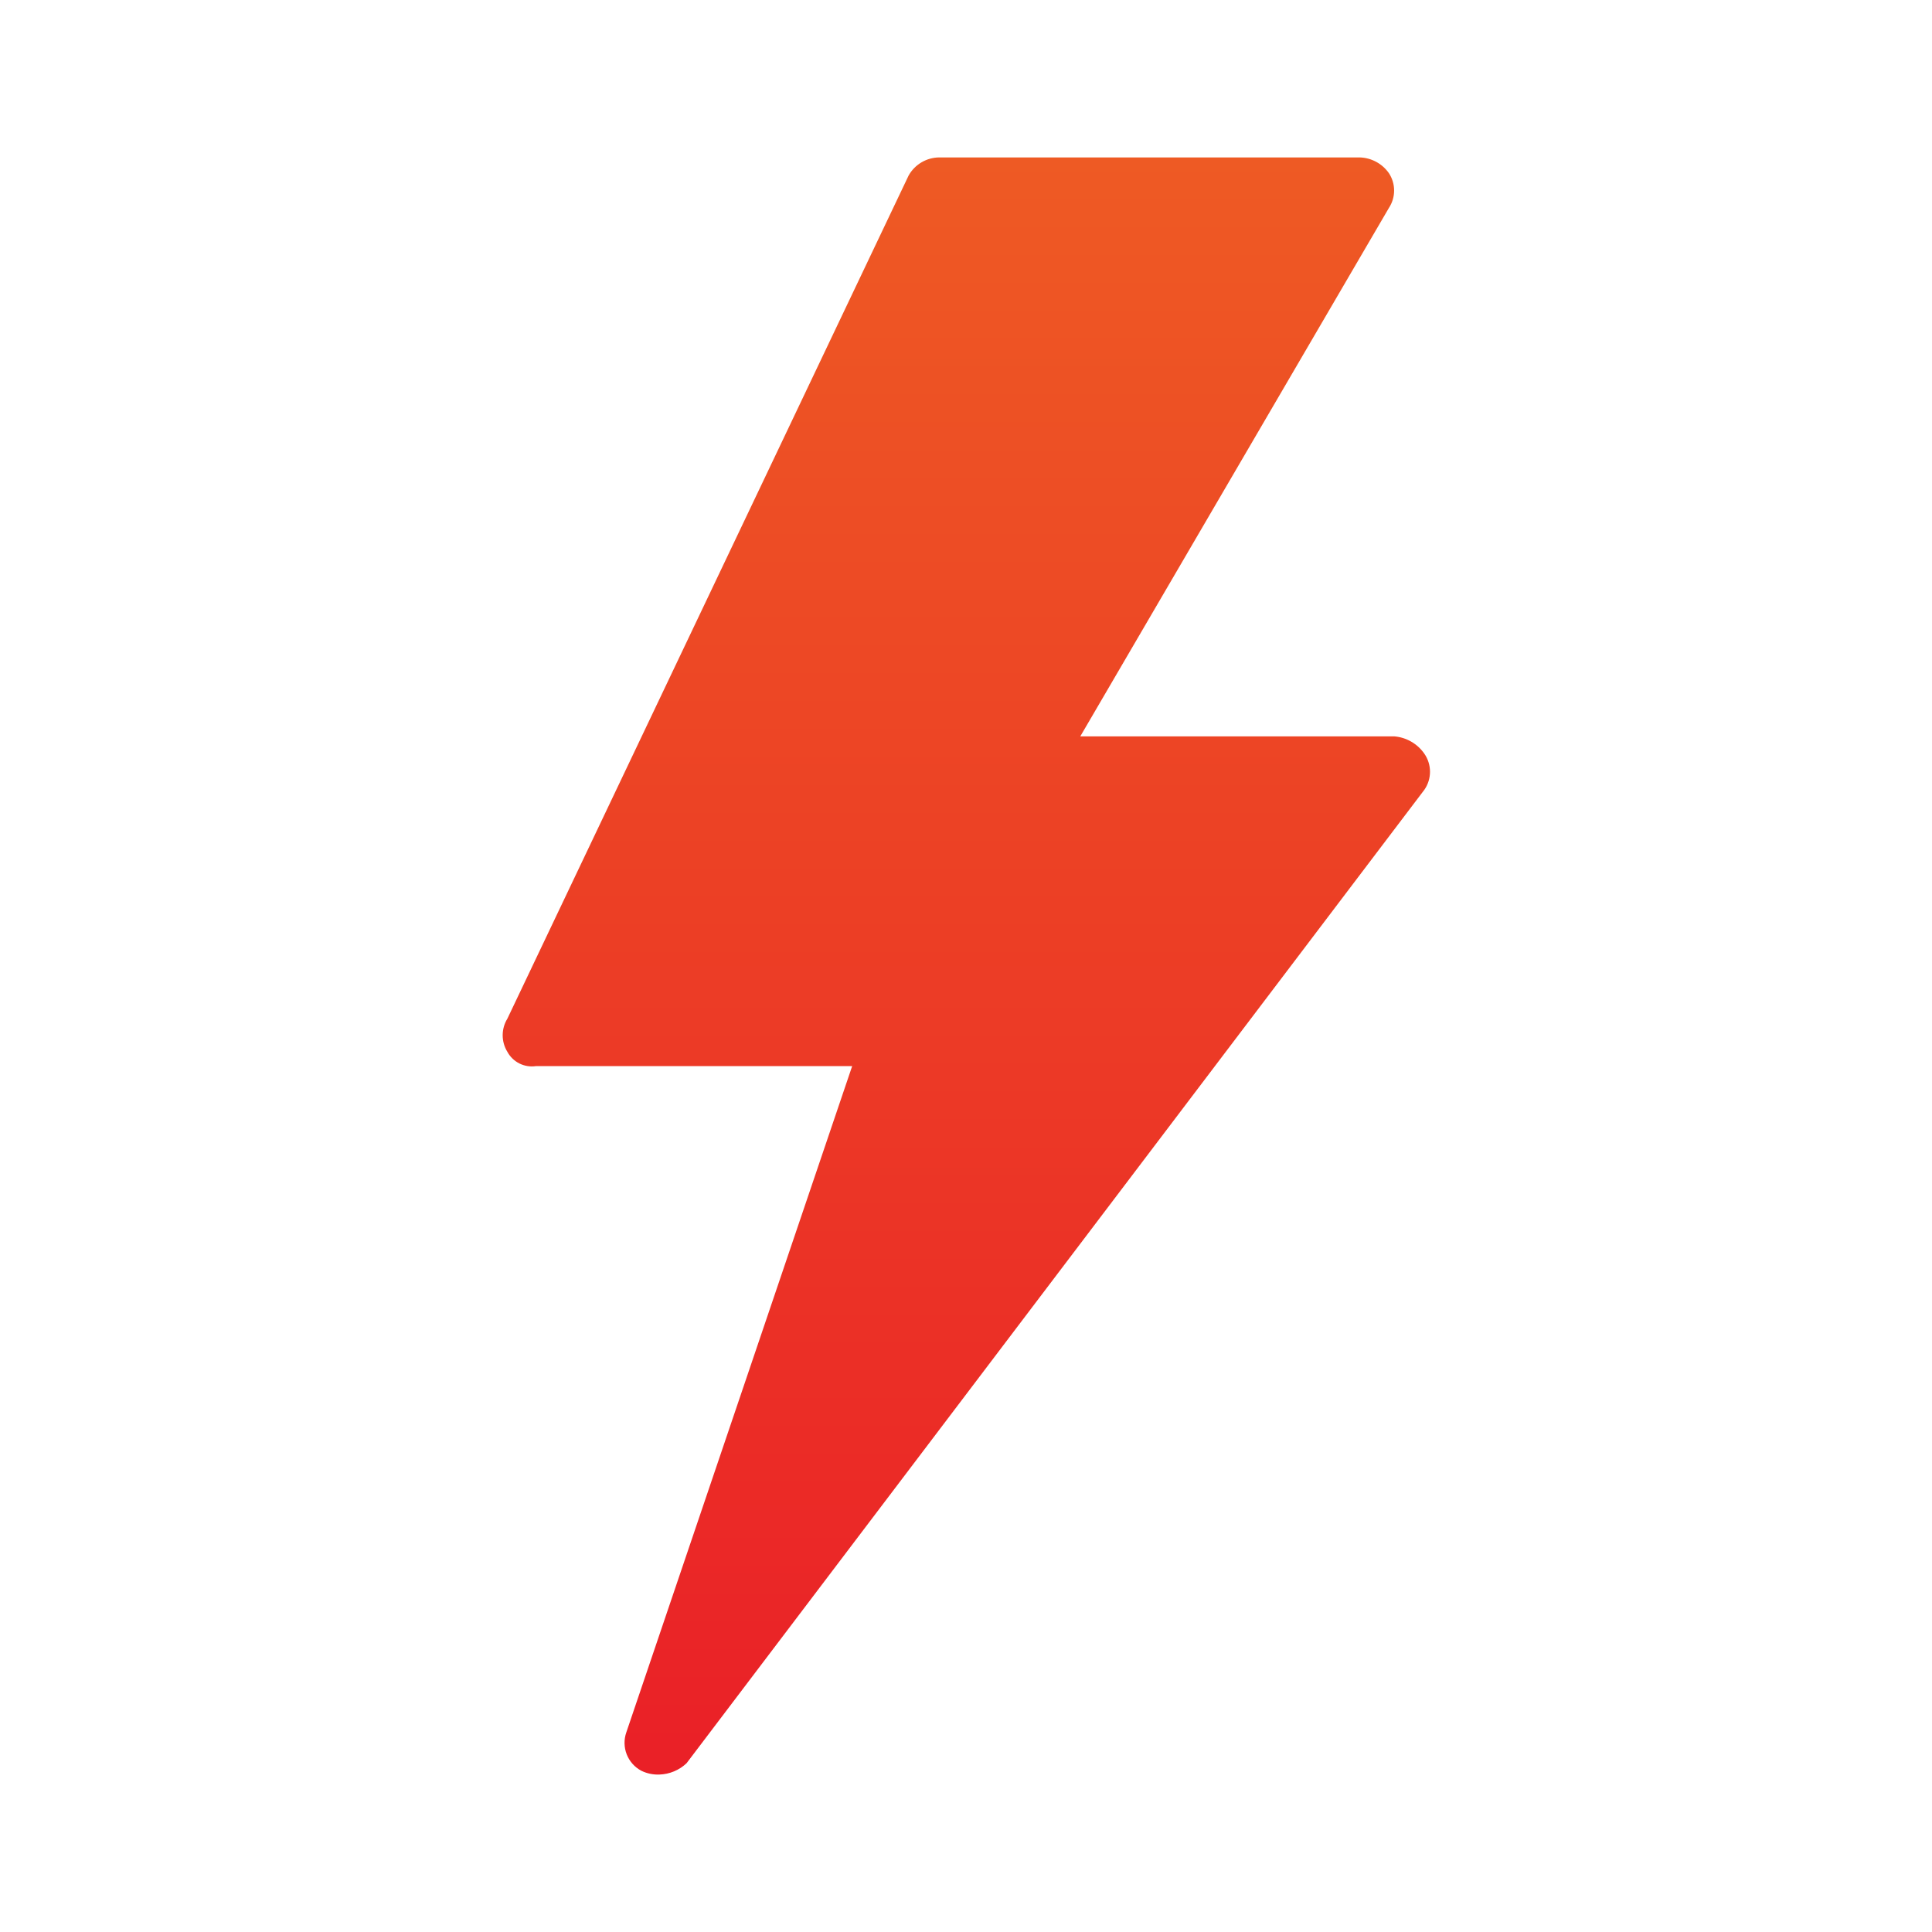
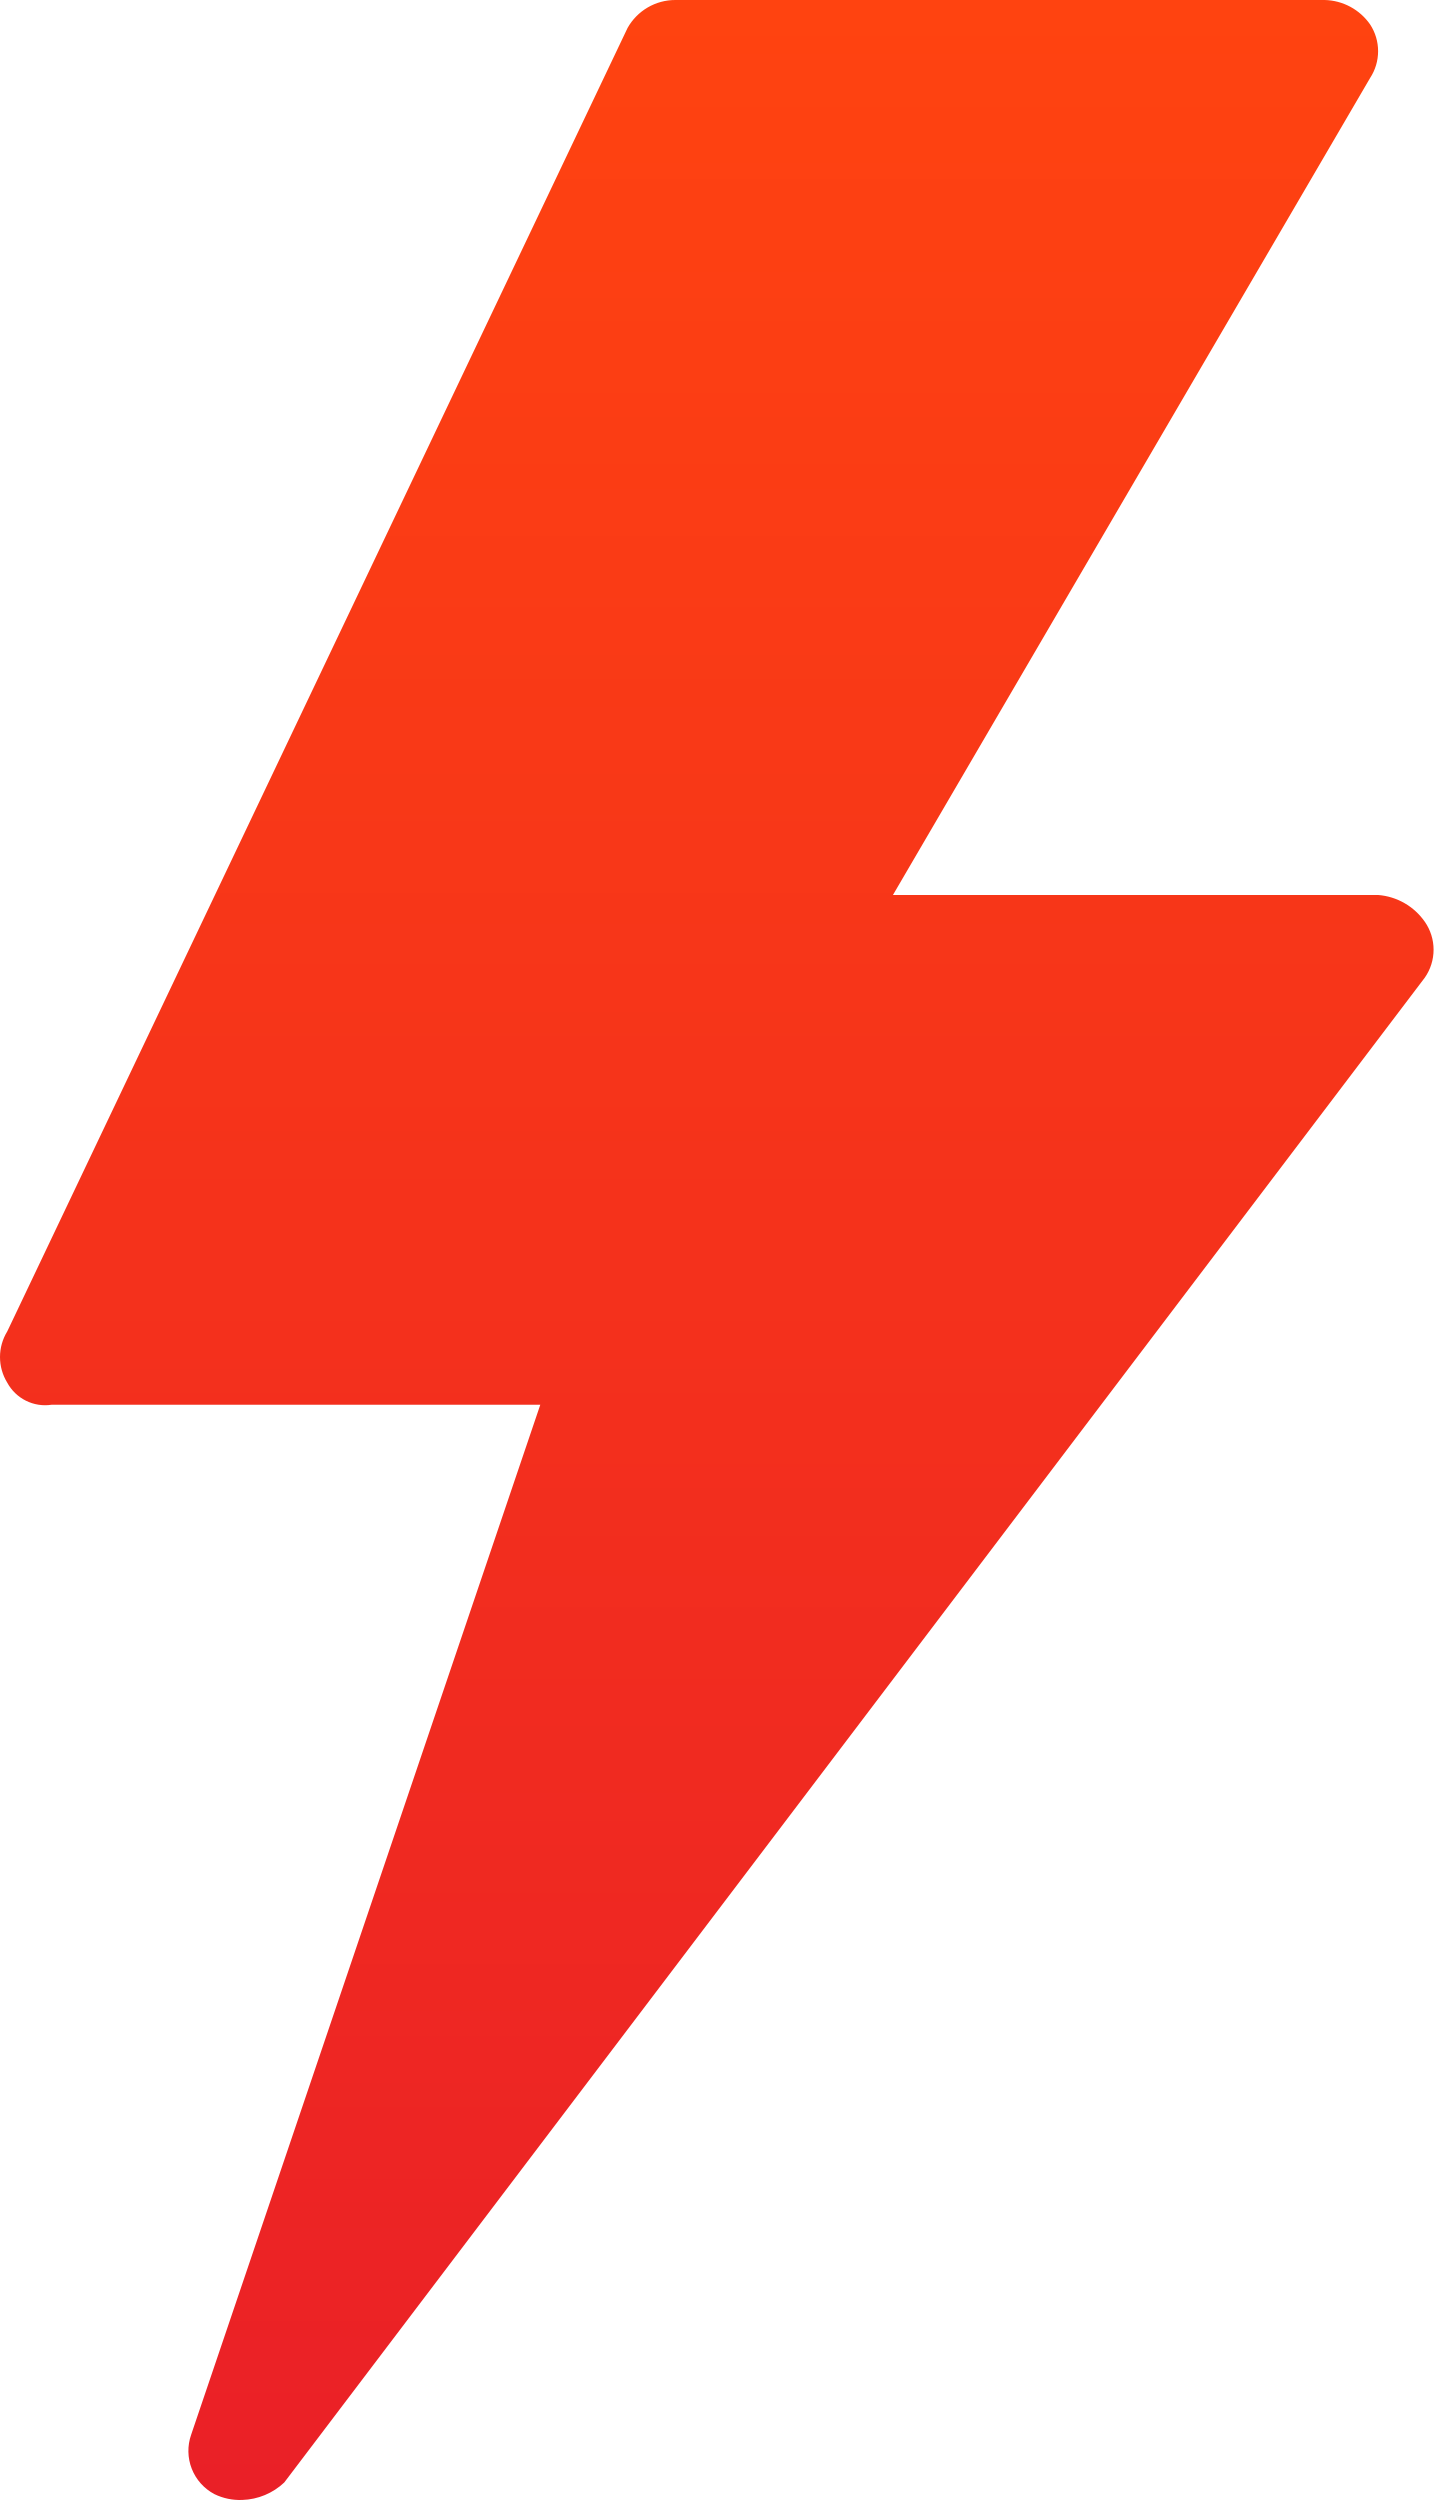
- <svg xmlns="http://www.w3.org/2000/svg" width="1080" height="1080" viewBox="0 0 1080 1080" fill="none">
-   <path d="M796.212 421.312C794.295 418.555 791.792 416.257 788.881 414.583C785.971 412.909 782.725 411.901 779.379 411.631H603.885L776.433 116.196C778.317 113.319 779.32 109.955 779.32 106.517C779.32 103.078 778.317 99.715 776.433 96.838C774.584 94.179 772.134 91.994 769.282 90.458C766.431 88.923 763.258 88.081 760.02 88H525.187C521.673 87.999 518.222 88.934 515.189 90.71C512.157 92.485 509.651 95.036 507.932 98.1L283.619 569.449C281.907 572.234 281 575.439 281 578.708C281 581.977 281.907 585.183 283.619 587.967C285.141 590.781 287.492 593.058 290.354 594.489C293.215 595.92 296.448 596.434 299.612 595.963H476.368L350.114 968.413C348.716 972.406 348.796 976.768 350.341 980.706C351.886 984.645 354.792 987.898 358.531 989.876C361.671 991.406 365.142 992.129 368.632 991.981C374.283 991.798 379.673 989.553 383.782 985.669L796.212 441.512C798.276 438.548 799.382 435.024 799.382 431.412C799.382 427.8 798.276 424.275 796.212 421.312Z" fill="url(#paint0_linear_19_4)" />
+ <svg xmlns="http://www.w3.org/2000/svg" width="519" height="904" viewBox="0 0 519 904" fill="none">
+   <path d="M515.212 333.312C513.295 330.555 510.792 328.257 507.881 326.583C504.971 324.909 501.725 323.901 498.379 323.631H322.885L495.433 28.196C497.317 25.319 498.32 21.956 498.32 18.517C498.32 15.079 497.317 11.715 495.433 8.838C493.584 6.179 491.134 3.994 488.282 2.458C485.431 0.923 482.258 0.081 479.02 7.38729e-07H244.187C240.673 -0.001 237.222 0.934 234.189 2.709C231.157 4.485 228.651 7.036 226.932 10.1L2.619 481.449C0.907 484.234 0 487.439 0 490.708C0 493.977 0.907 497.183 2.619 499.967C4.141 502.781 6.492 505.058 9.354 506.489C12.215 507.92 15.448 508.434 18.612 507.963H195.368L69.114 880.413C67.716 884.406 67.796 888.768 69.341 892.706C70.886 896.645 73.792 899.898 77.531 901.876C80.671 903.406 84.142 904.129 87.632 903.981C93.283 903.798 98.673 901.553 102.782 897.669L515.212 353.512C517.276 350.548 518.382 347.024 518.382 343.412C518.382 339.8 517.276 336.275 515.212 333.312Z" fill="url(#paint0_linear_19_2)" />
  <defs>
-     <linearGradient id="paint0_linear_19_4" x1="540.191" y1="88" x2="540.191" y2="992" gradientUnits="userSpaceOnUse">
-       <stop stop-color="#EE5A24" />
+     <linearGradient id="paint0_linear_19_2" x1="259.191" y1="0" x2="259.191" y2="904" gradientUnits="userSpaceOnUse">
+       <stop stop-color="#FF4310" />
      <stop offset="1" stop-color="#EA2027" />
    </linearGradient>
  </defs>
</svg>
